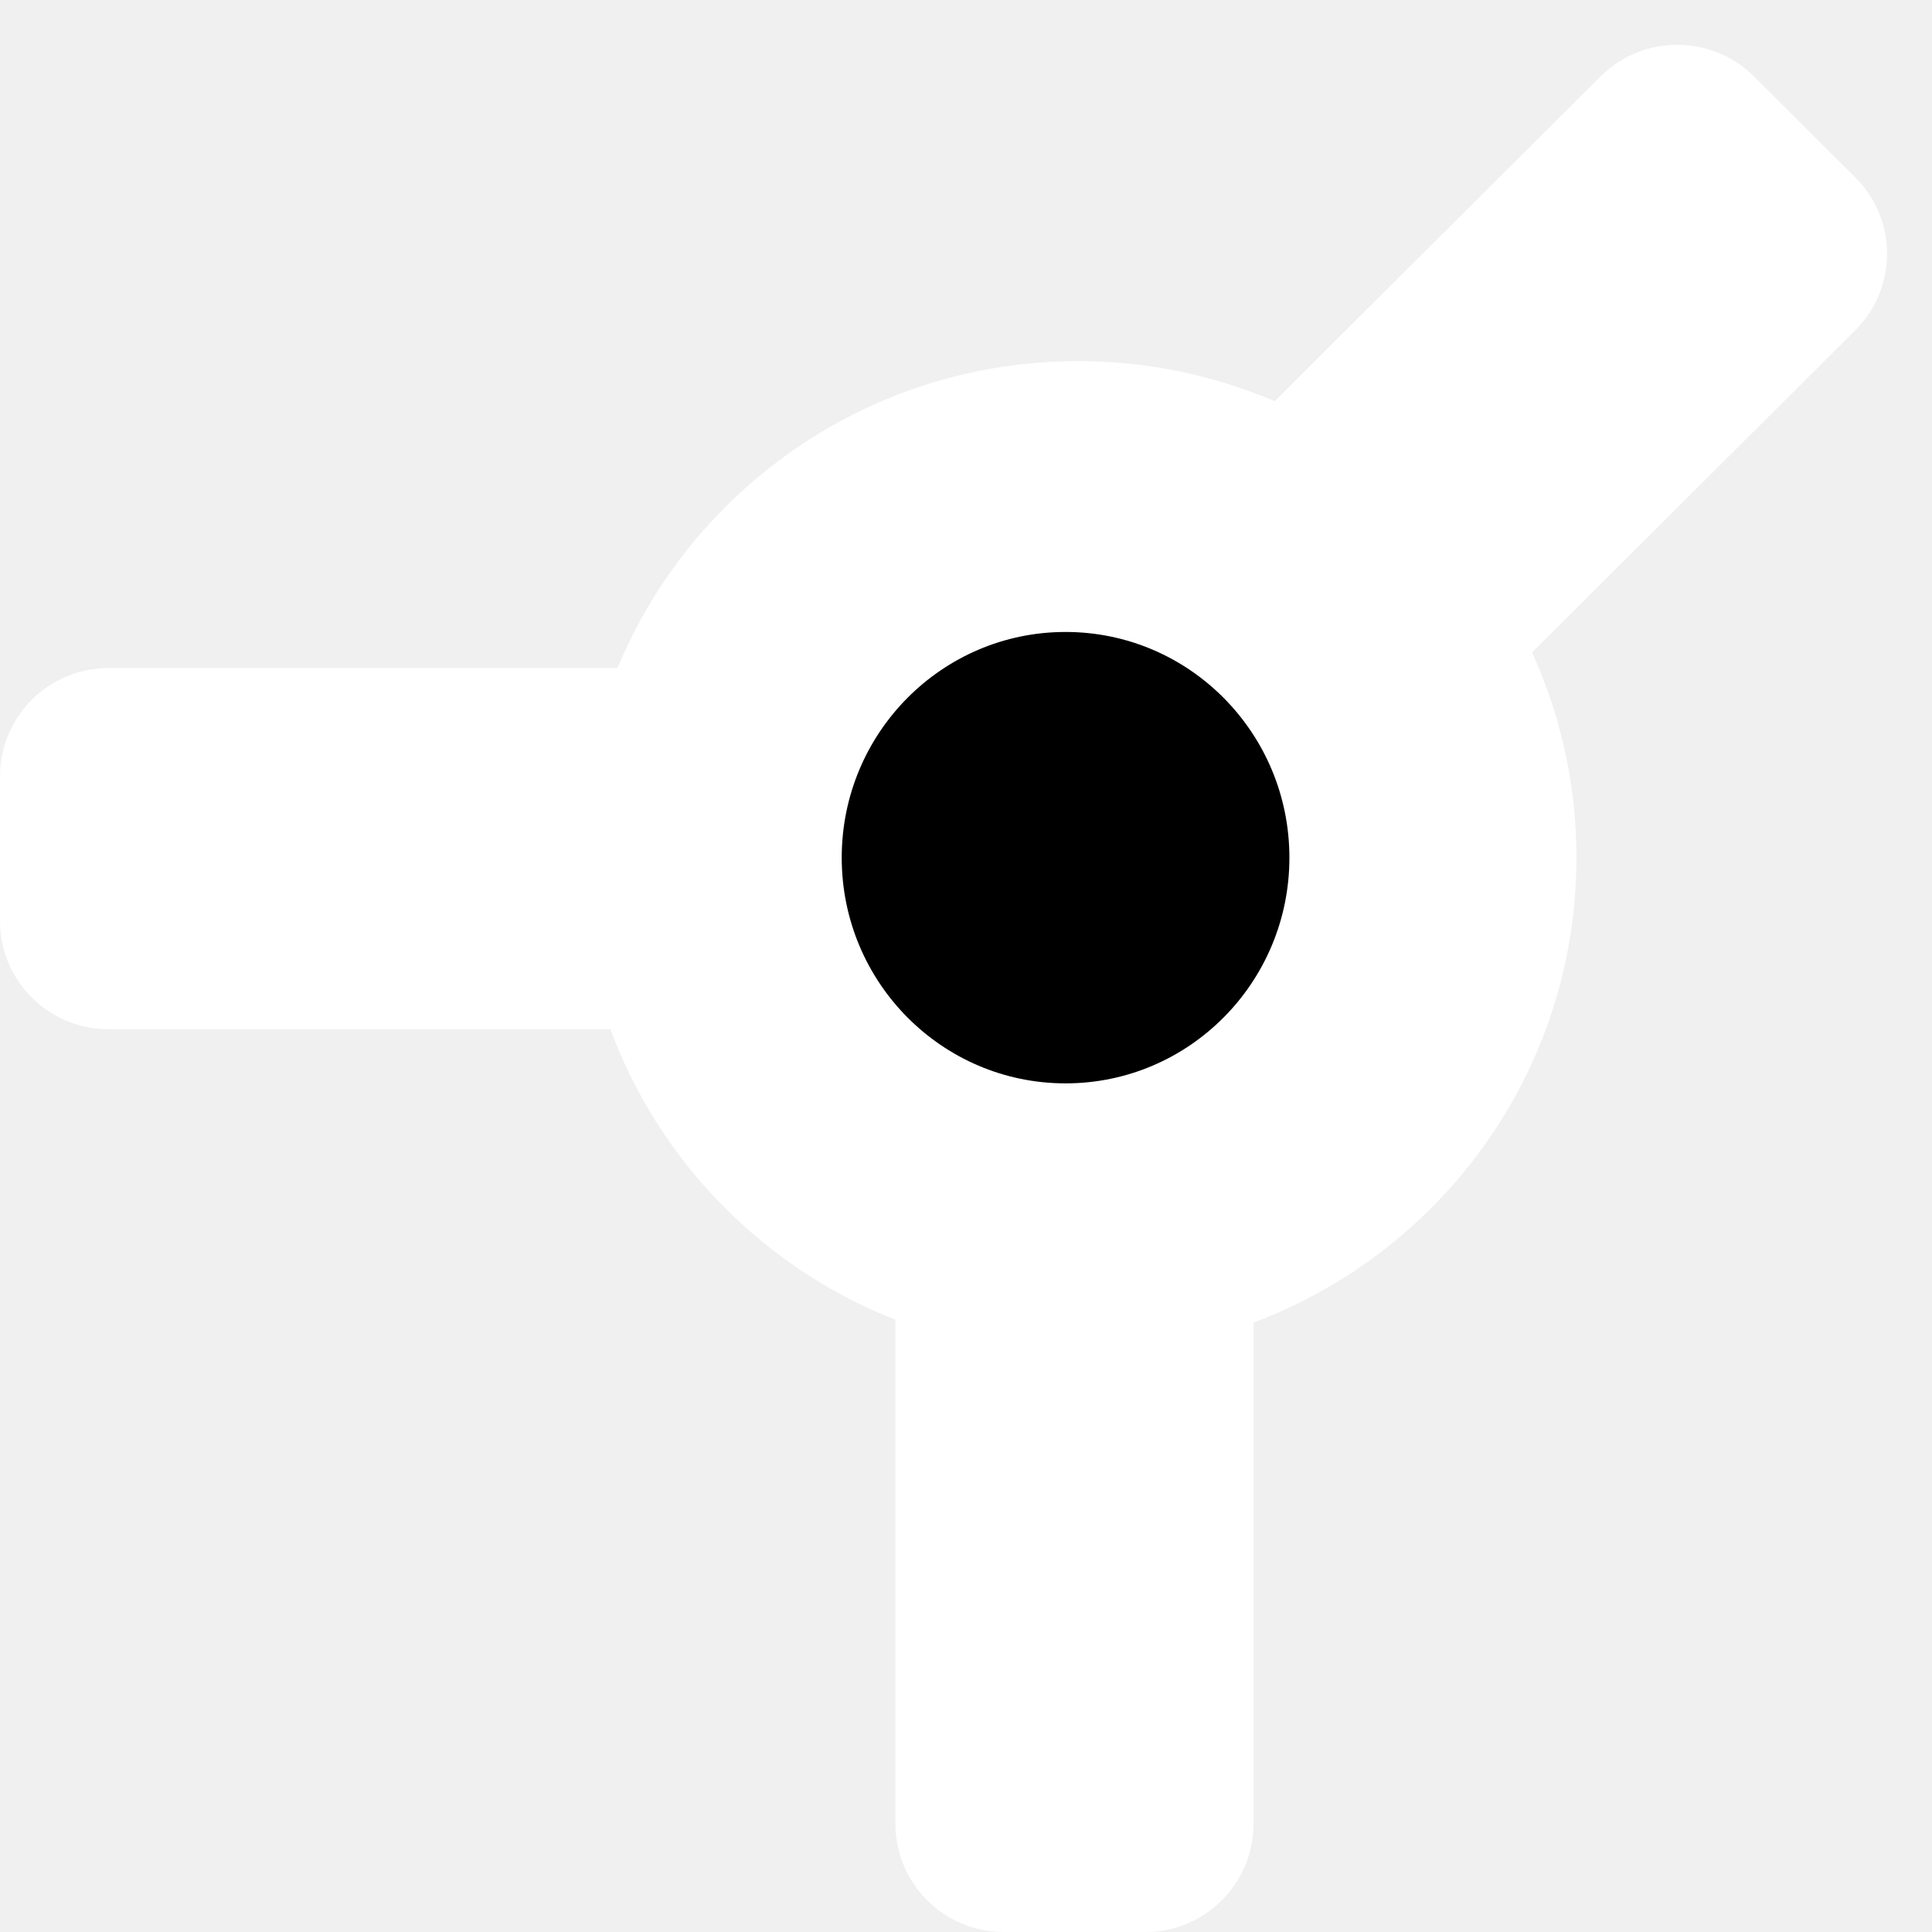
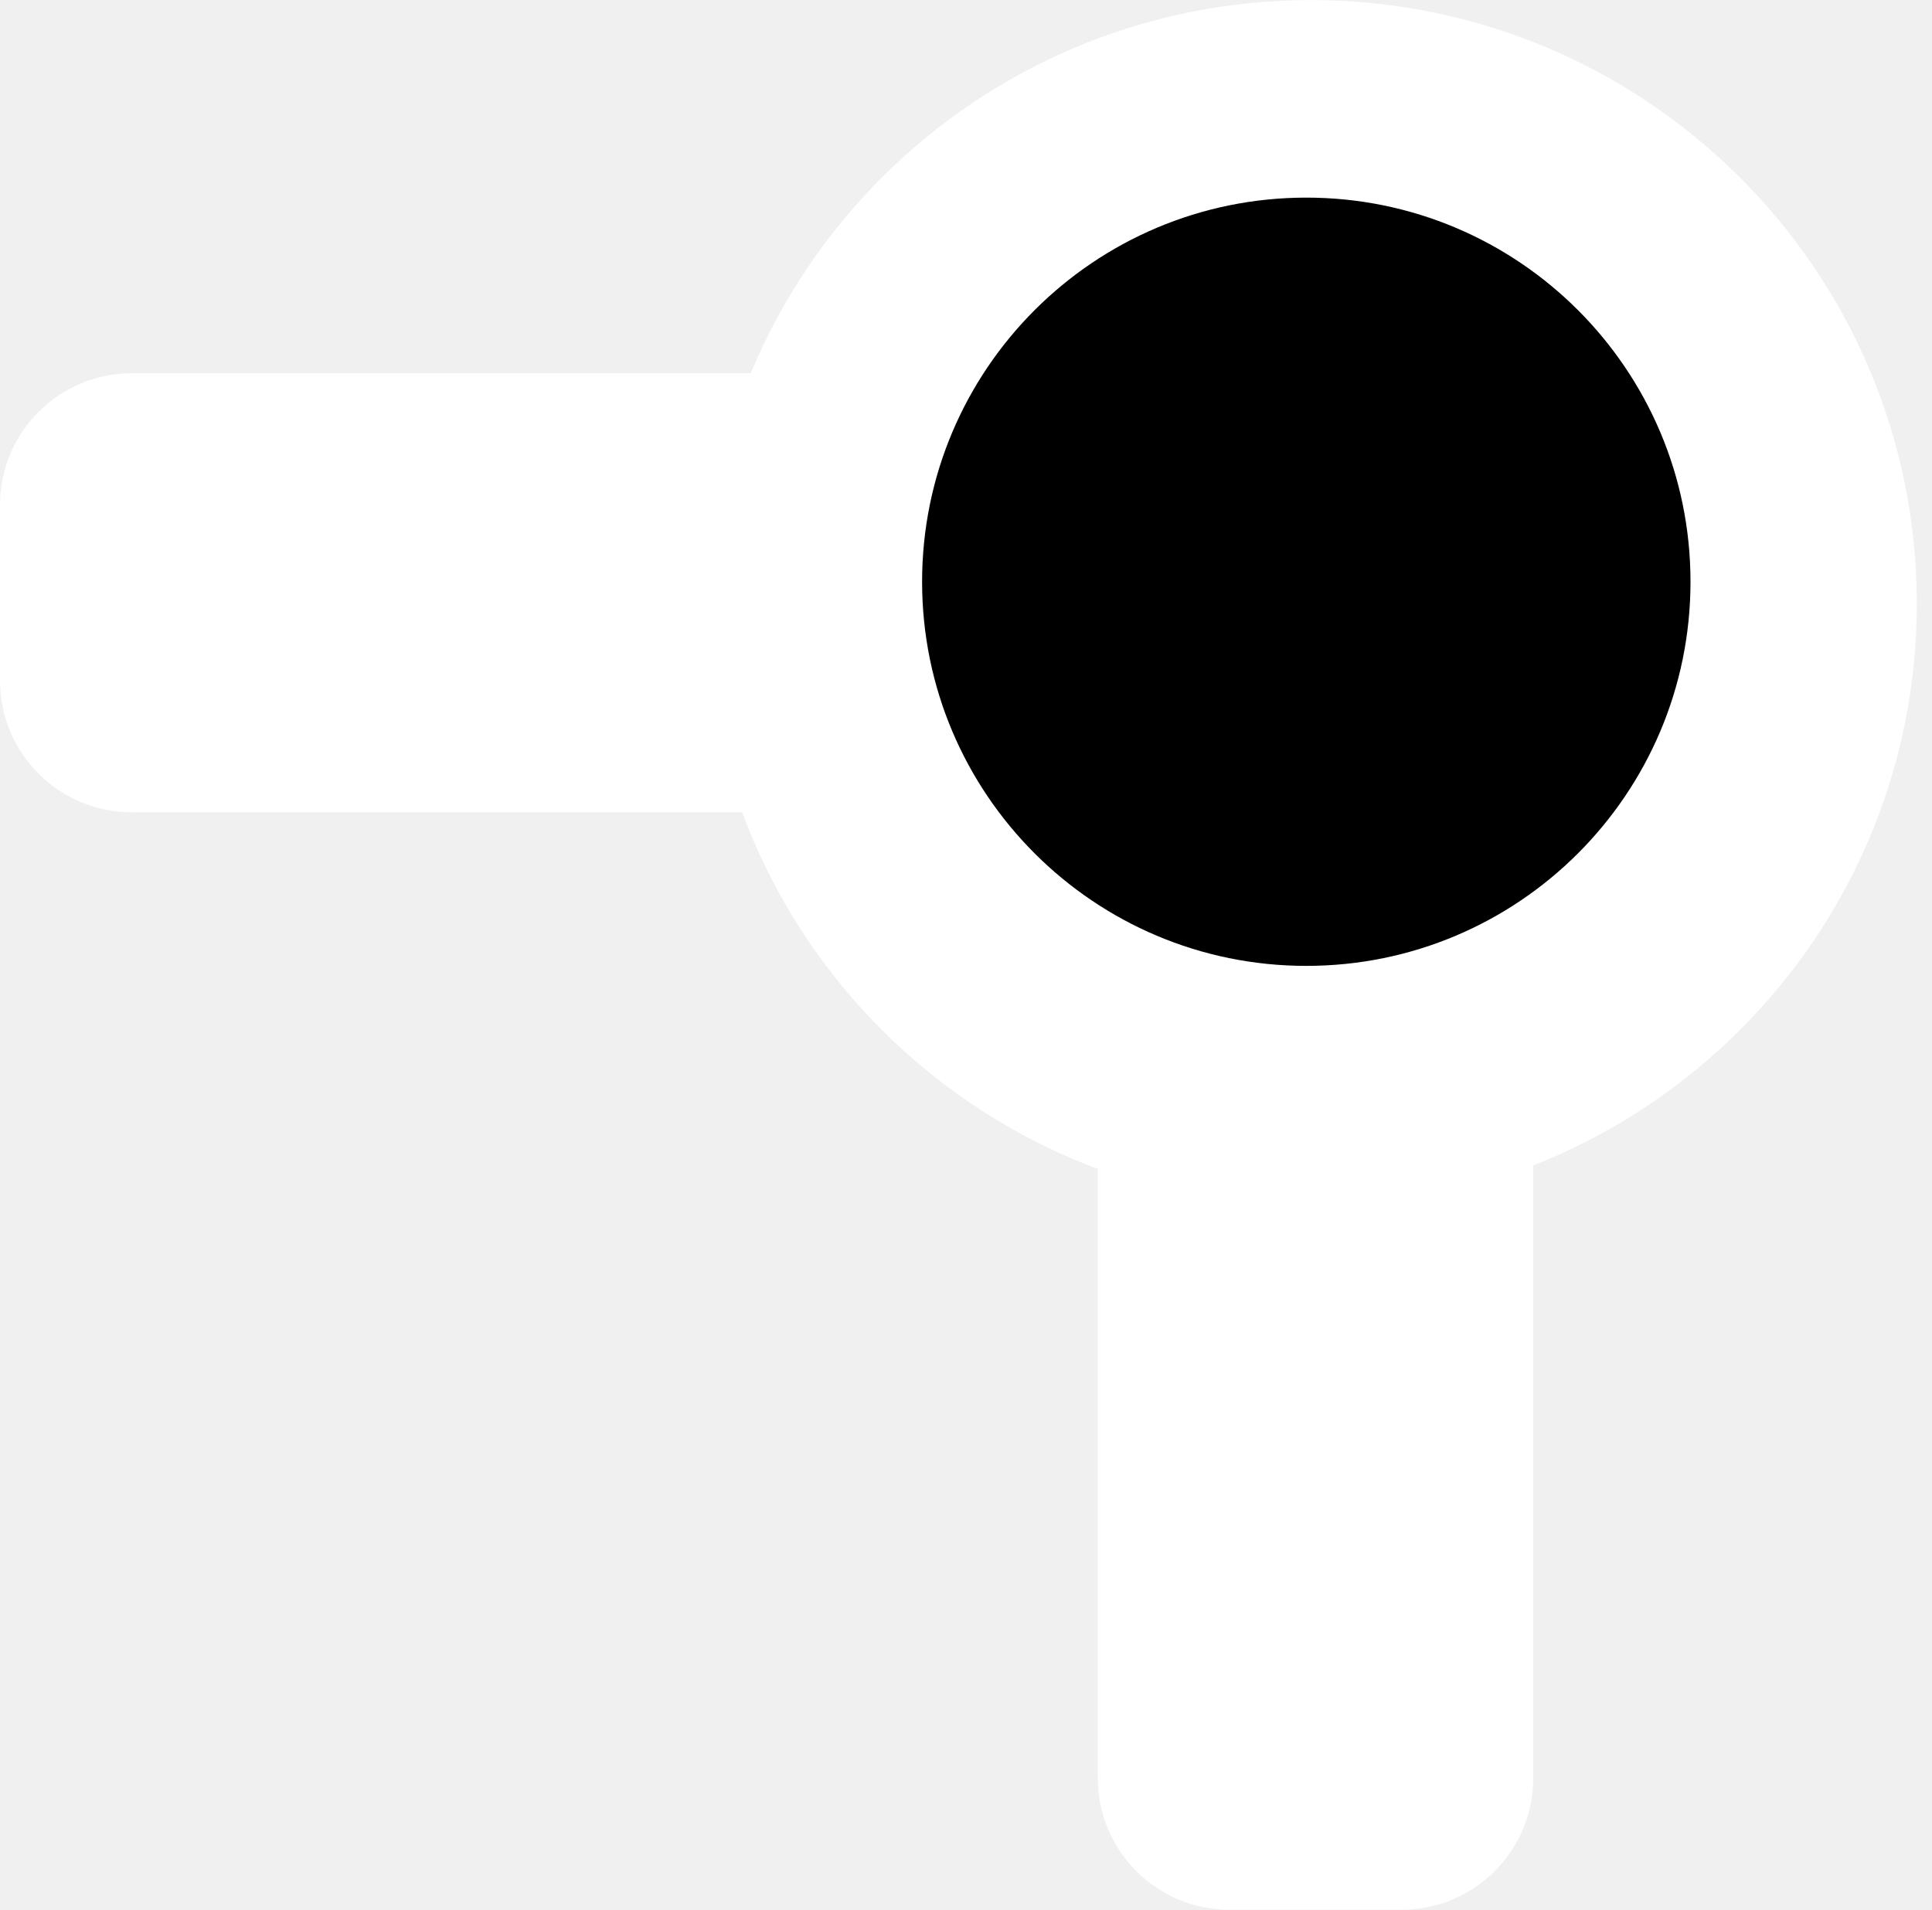
- <svg xmlns="http://www.w3.org/2000/svg" width="107" height="107" viewBox="0 0 107 107" fill="none">
-   <ellipse cx="59.711" cy="47.5" rx="27.597" ry="27.5" fill="white" />
-   <rect x="69.426" y="32" width="75" height="19.836" rx="6" transform="rotate(90 69.4258 32.0002)" fill="white" />
-   <rect width="74.689" height="19.917" rx="6" transform="matrix(-0.708355 0.705856 -0.708355 -0.705856 107 14.0588)" fill="white" />
-   <rect x="75.375" y="57" width="75.375" height="20" rx="6" transform="rotate(-180 75.375 57.0002)" fill="white" />
-   <ellipse cx="59.014" cy="47.5" rx="12.397" ry="12.5" fill="black" />
+ <svg xmlns="http://www.w3.org/2000/svg" width="88" height="87" viewBox="0 0 88 87" fill="none">
+   <ellipse cx="59.711" cy="27.504" rx="27.597" ry="27.5" fill="white" />
+   <rect x="69.838" y="12.003" width="75" height="19.836" rx="6" transform="rotate(90 69.8379 12.0034)" fill="white" />
+   <rect x="75.375" y="37.004" width="75.375" height="20" rx="6" transform="rotate(-180 75.375 37.0044)" fill="white" />
+   <circle cx="59.5" cy="26.503" r="17.5" fill="black" />
</svg>
